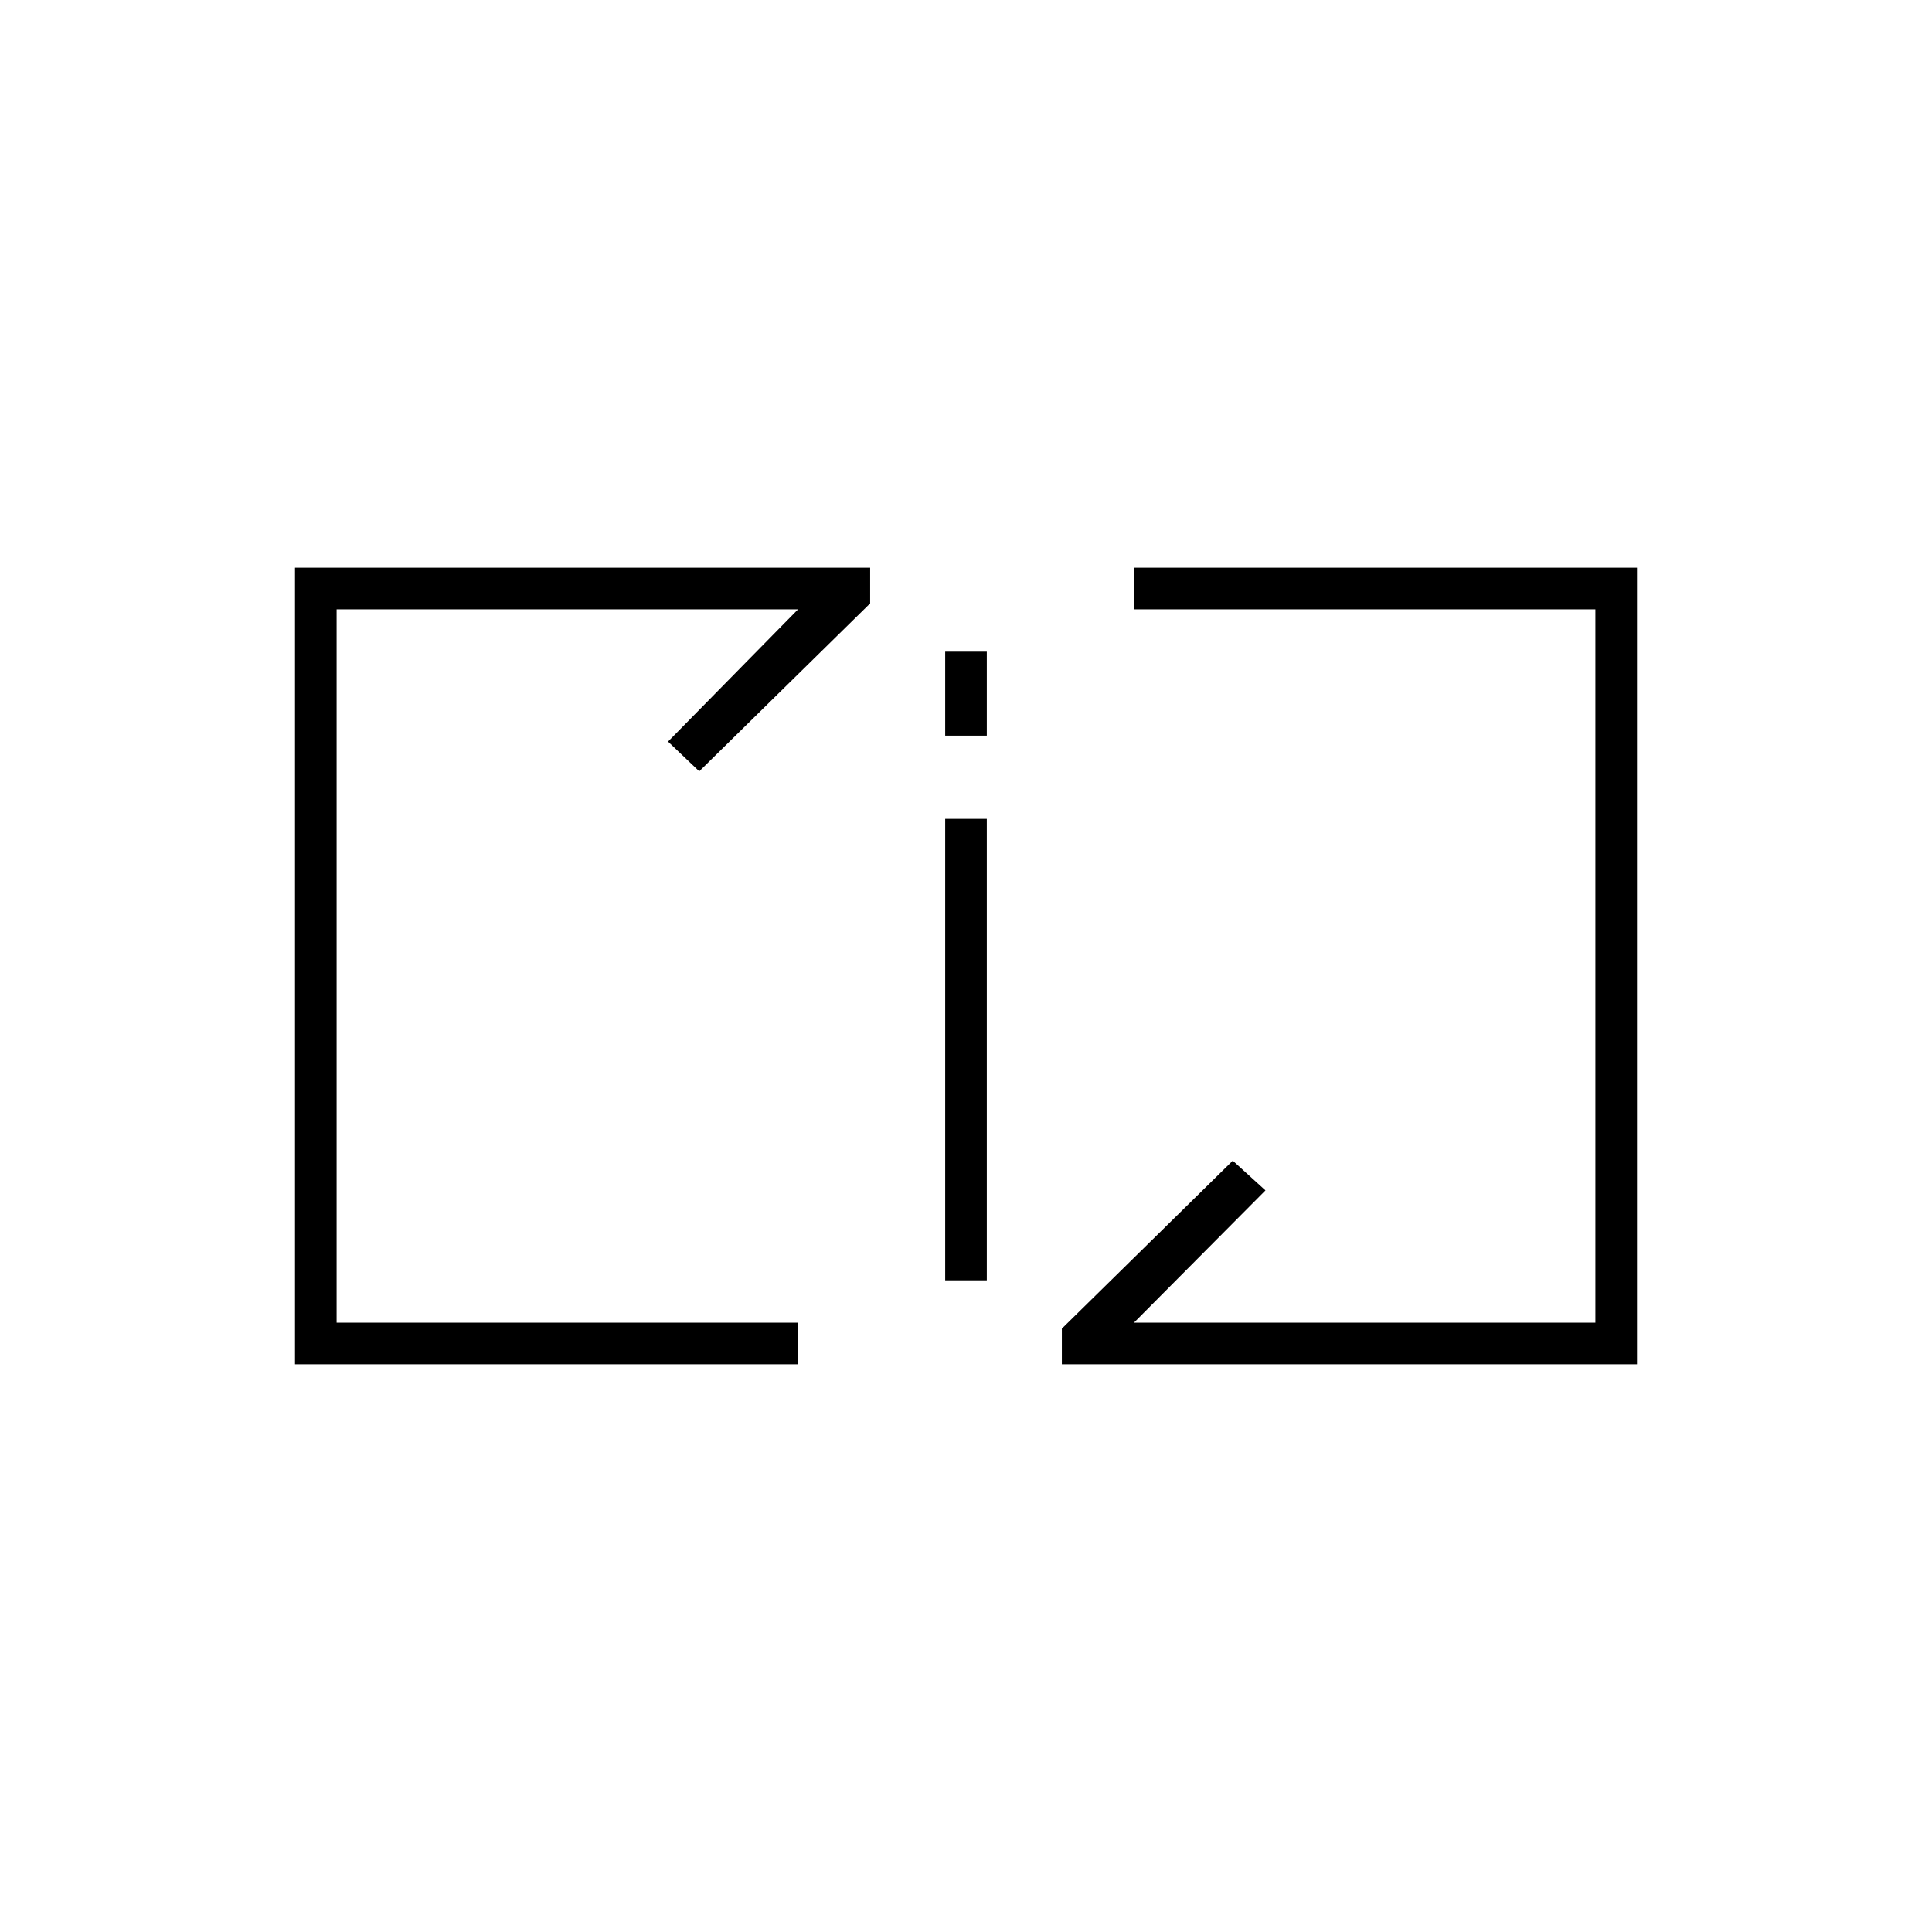
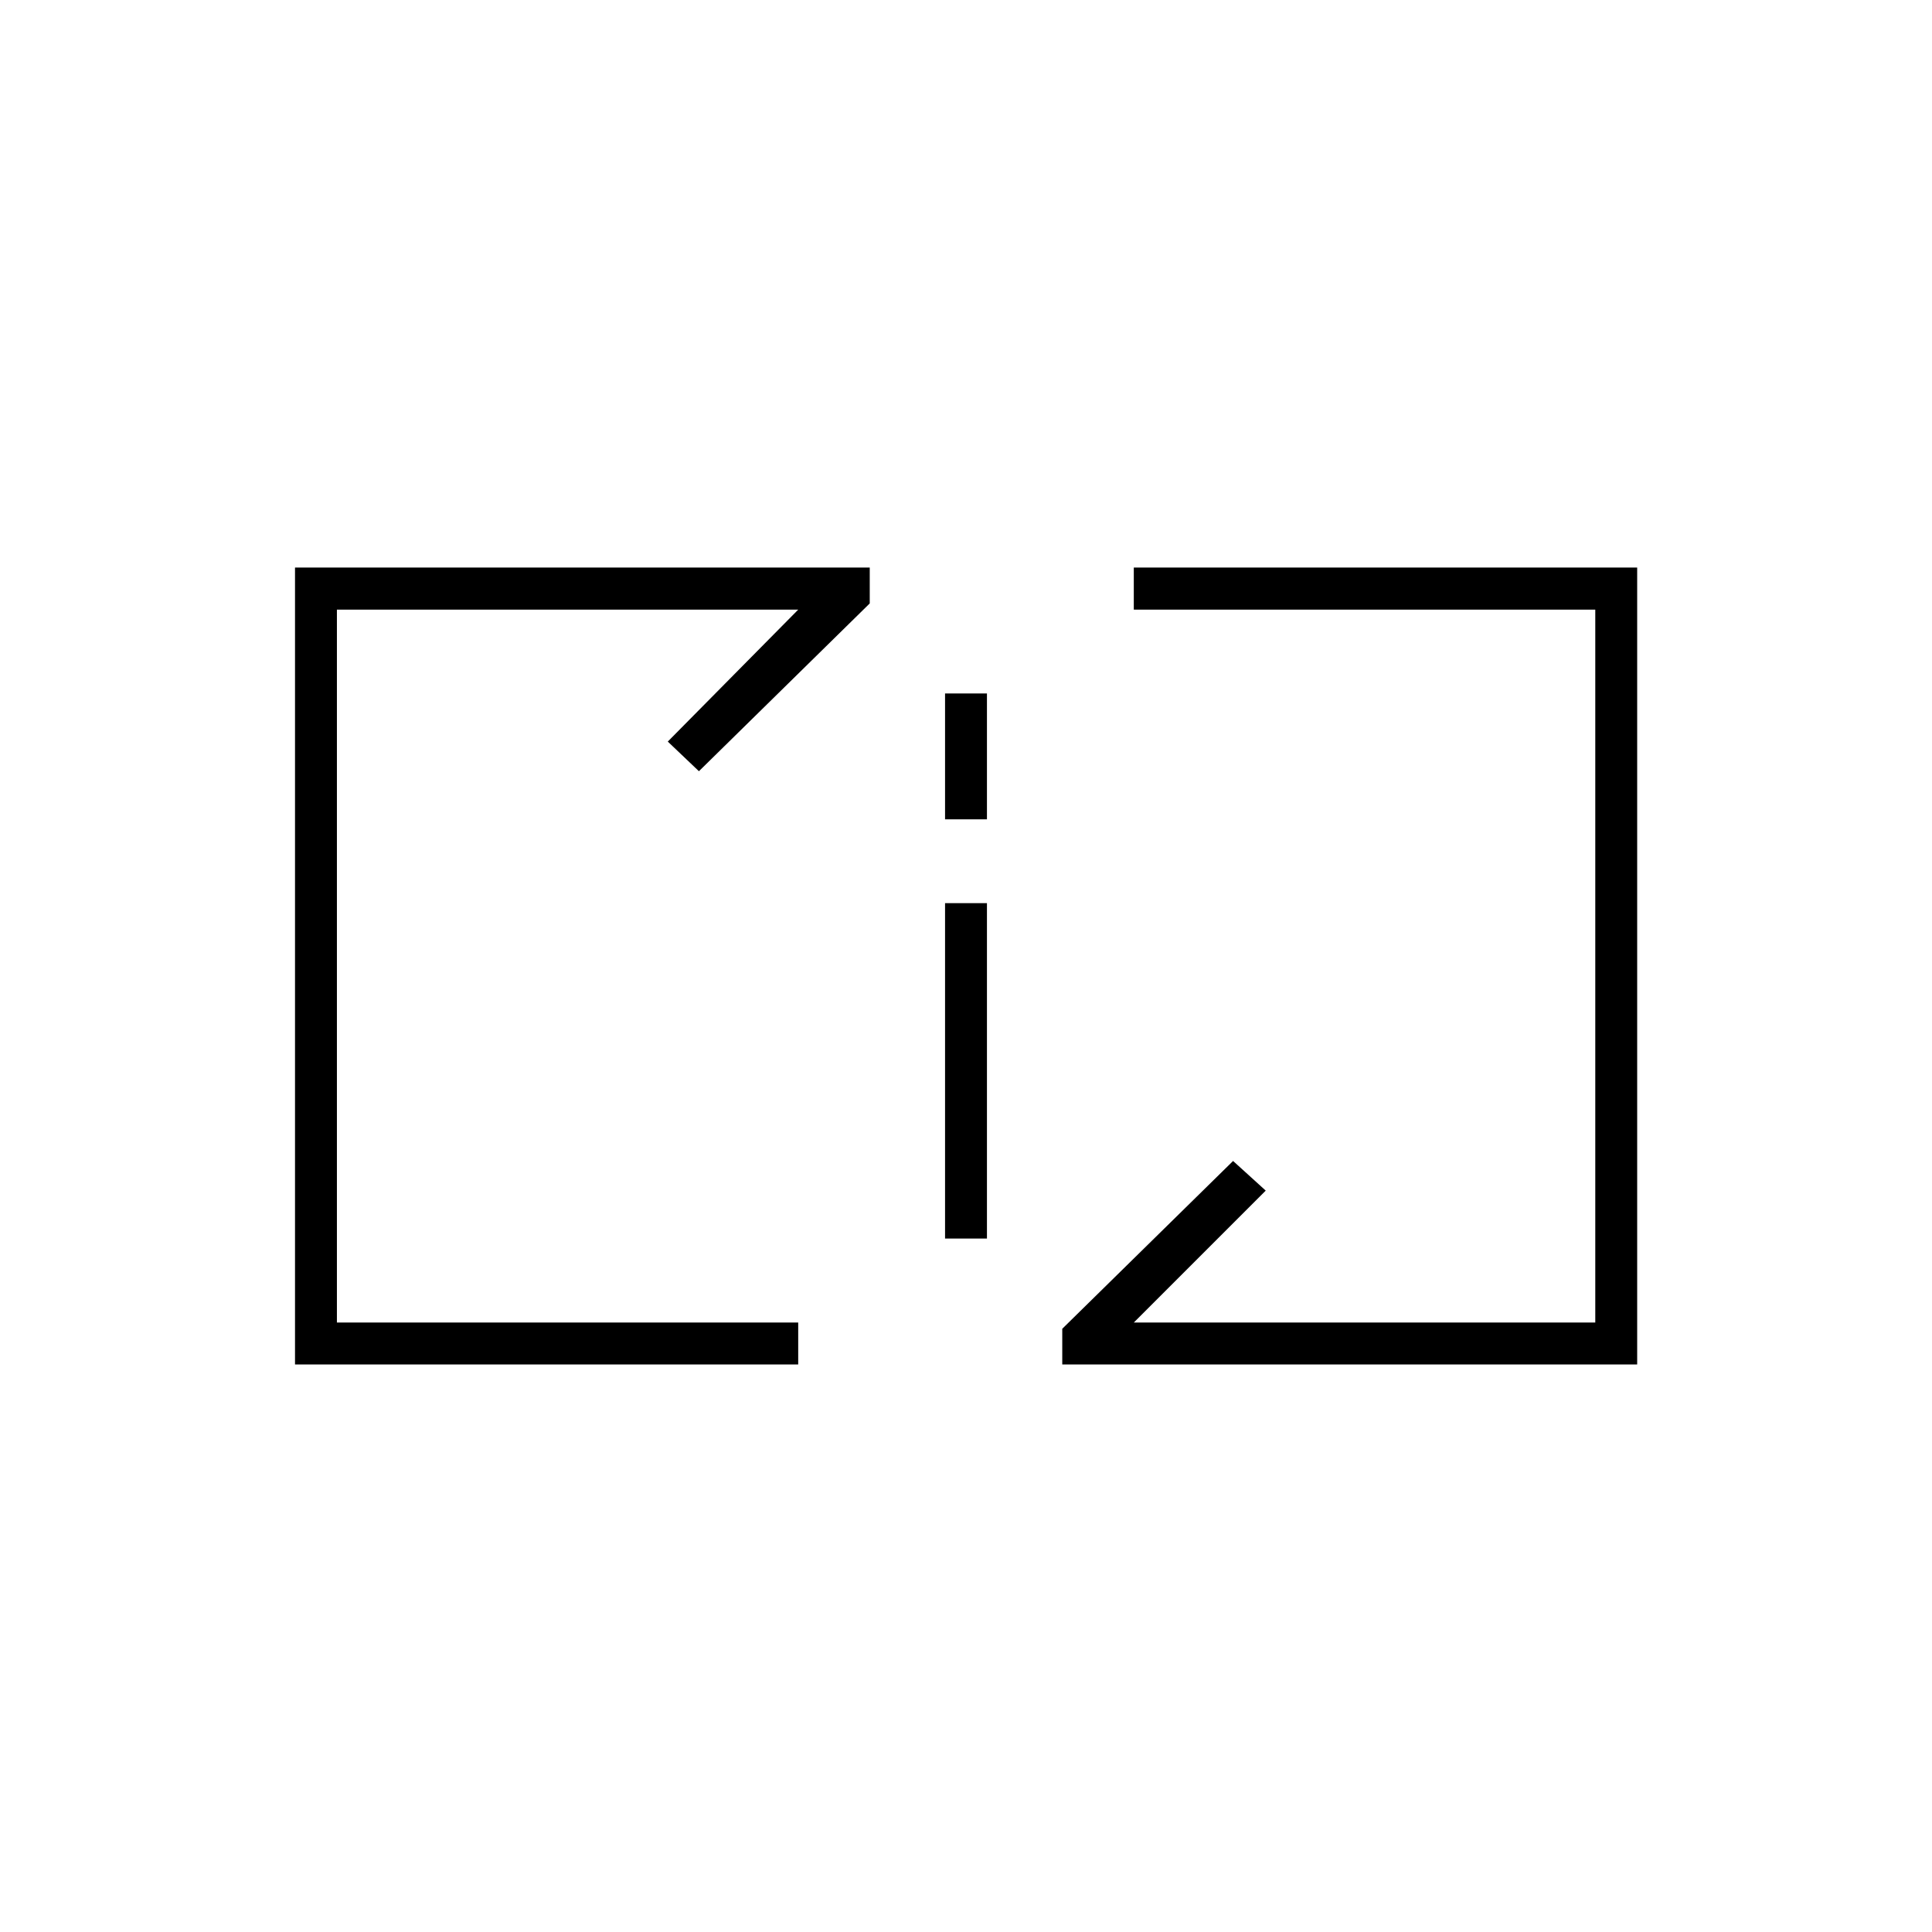
- <svg xmlns="http://www.w3.org/2000/svg" xml:space="preserve" width="100%" height="100%" version="1.1" style="shape-rendering:geometricPrecision; text-rendering:geometricPrecision; image-rendering:optimizeQuality; fill-rule:evenodd; clip-rule:evenodd" viewBox="0 0 2600 2600">
+ <svg xmlns="http://www.w3.org/2000/svg" xml:space="preserve" width="1.024in" height="1.024in" version="1.1" style="shape-rendering:geometricPrecision; text-rendering:geometricPrecision; image-rendering:optimizeQuality; fill-rule:evenodd; clip-rule:evenodd" viewBox="0 0 10236 10236">
  <defs>
    <style type="text/css">
   
    .fil0 {fill:none}
    .fil1 {fill:black}
   
  </style>
  </defs>
  <g id="Layer_x0020_1">
-     <g id="_2724752118736">
-       <rect class="fil0" width="2600" height="2600" />
-       <path class="fil1" d="M1272 1102l56 0 0 621 -56 0 0 -621zm0 -225l56 0 0 113 -56 0 0 -113z" />
-       <path class="fil1" d="M1074 1780l-621 0 0 -960 142 0 479 0 -175 178 42 40 230 -226 0 -48 -97 0 -310 0 -367 0 0 1072 677 0 0 -56zm452 0l177 -178 -44 -40 -230 226 0 48 97 0 346 0 49 0 282 0 0 -1072 -556 0 -121 0 0 56 621 0 0 960 -275 0 -346 0z" />
+     <g id="_2382492356592">
+       <rect class="fil0" width="10236" height="10236" />
+       <path class="fil1" d="M5007 4785l222 0 0 1777 -222 0 0 -1777zm-778 2222l-2444 0 0 -3777 2444 0 -691 699 165 157 905 -889 0 -190 -3045 0 0 4222 2666 0 0 -222zm1778 0l699 -699 -173 -157 -905 889 0 189 379 0 2667 0 0 -4222 -2667 0 0 223 2445 0 0 3777 -2445 0zm-1000 -3333l222 0 0 667 -222 0 0 -667z" />
    </g>
  </g>
</svg>
